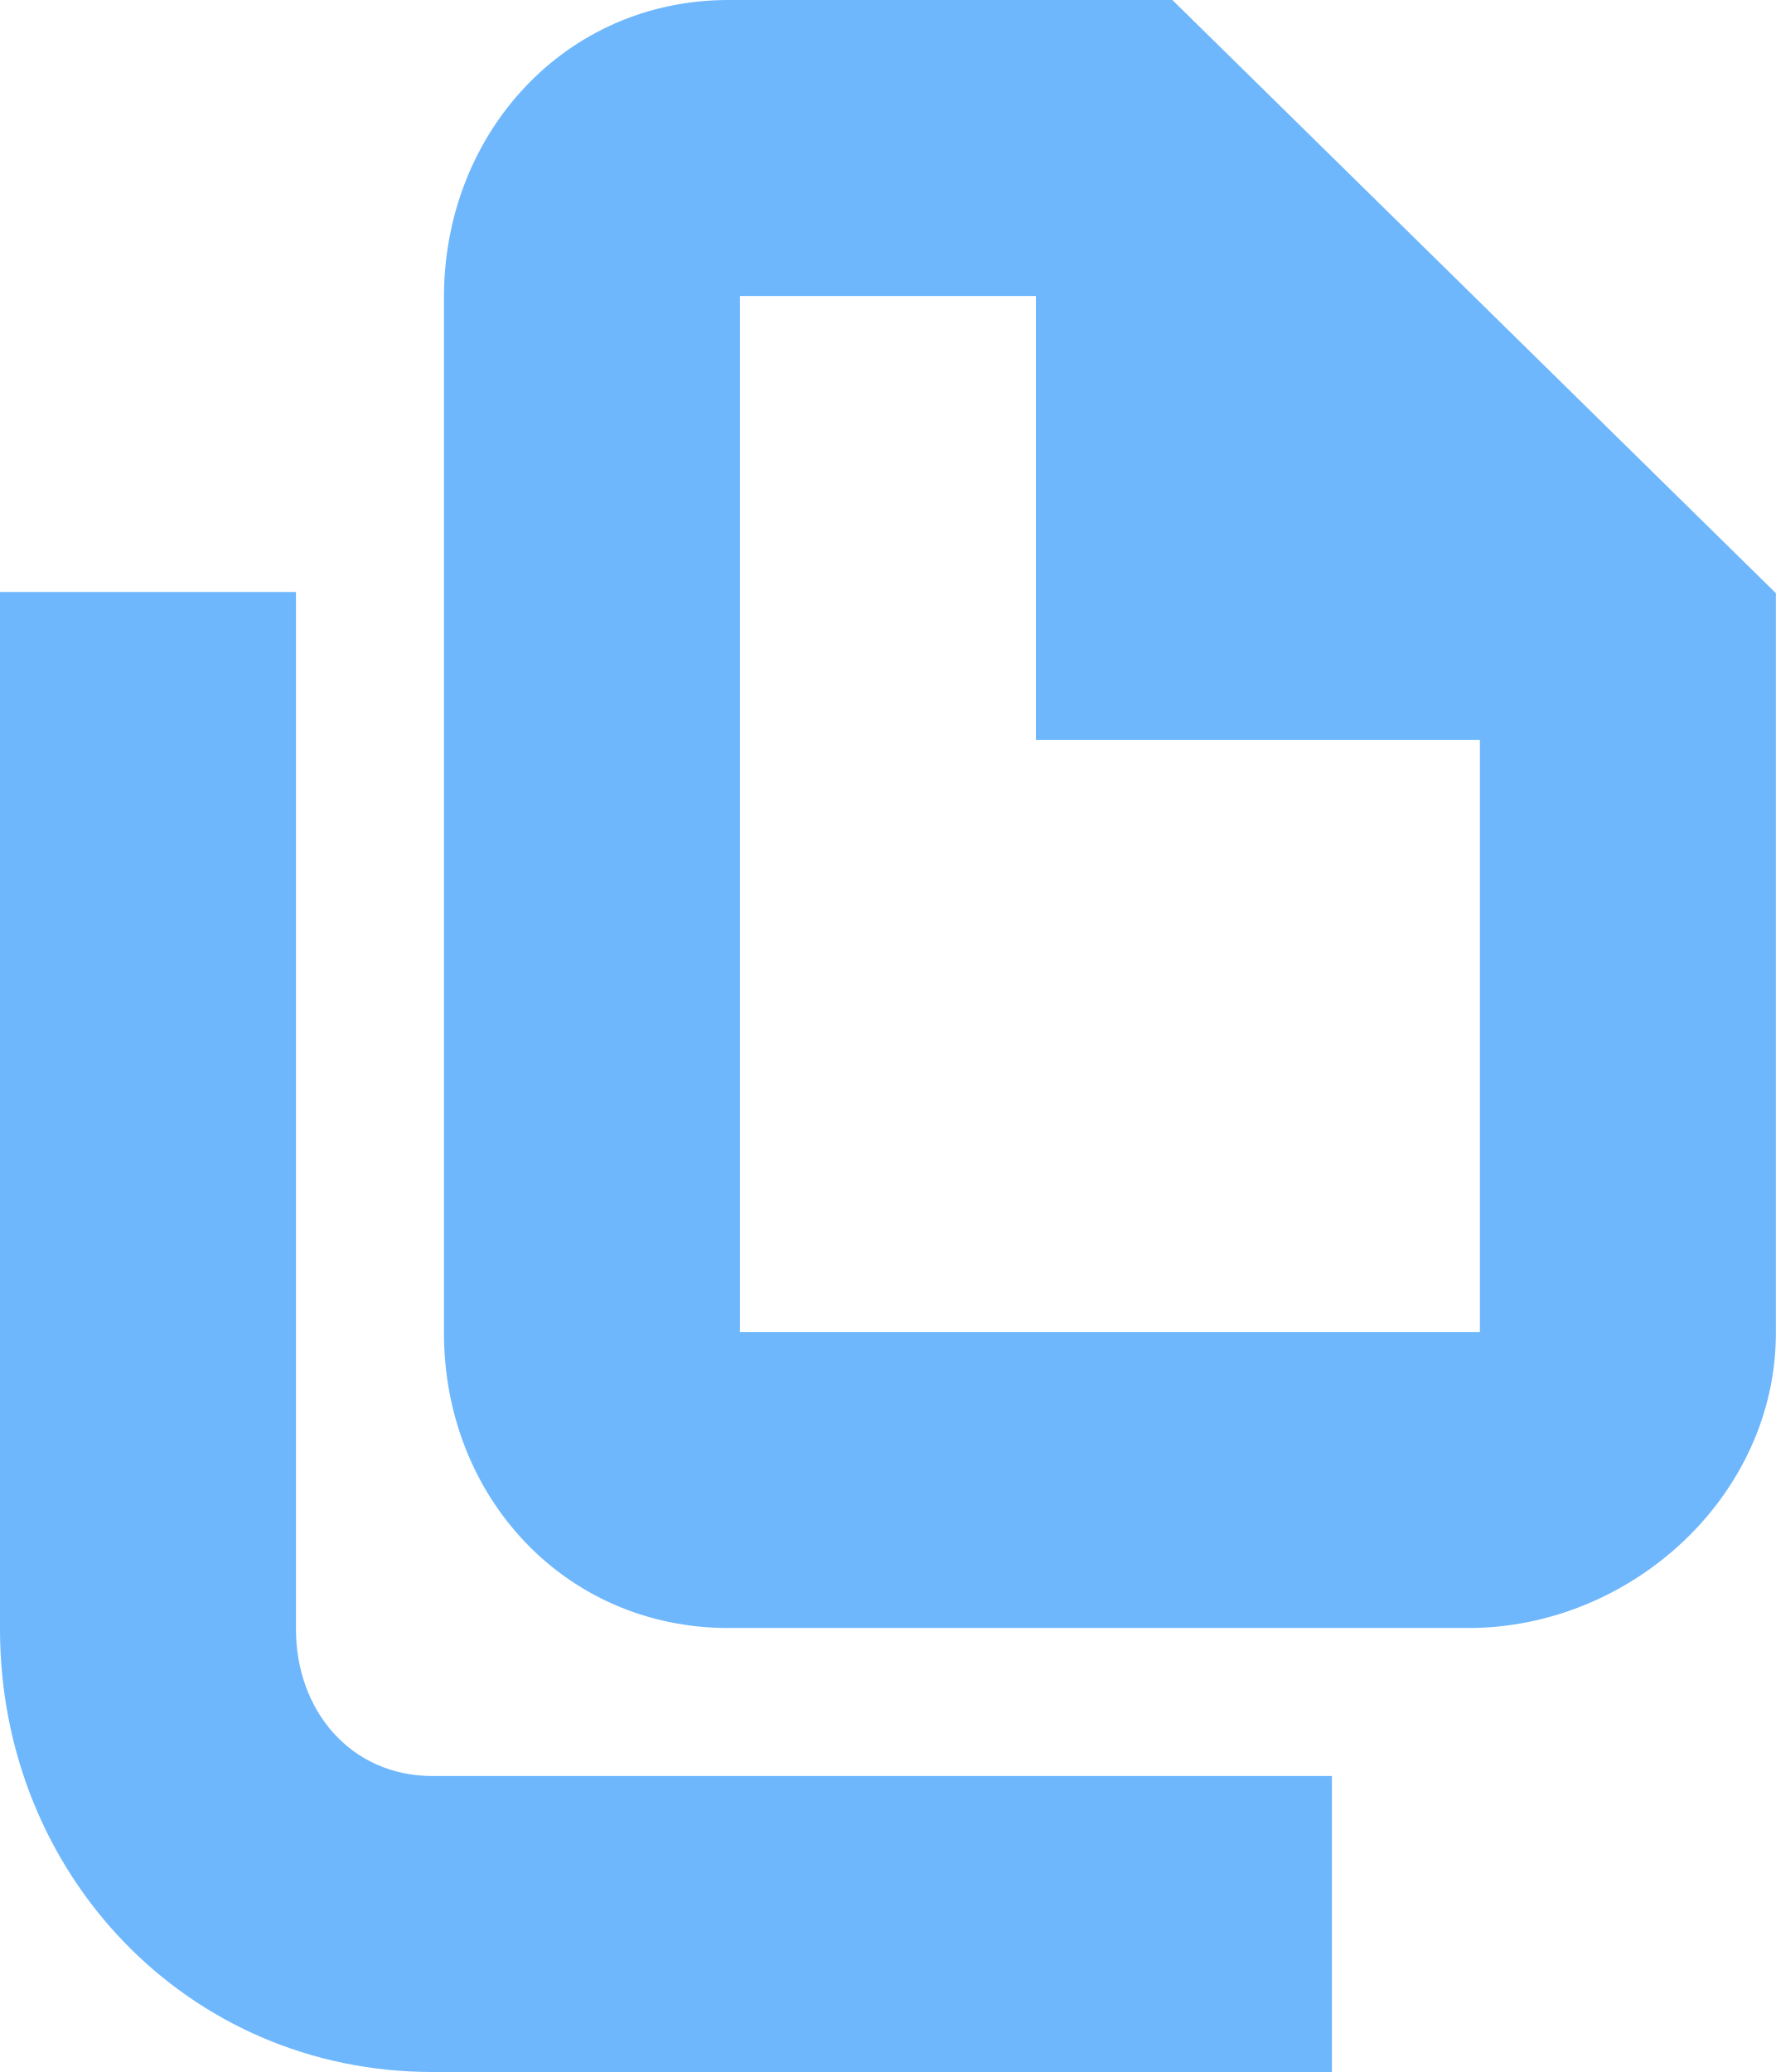
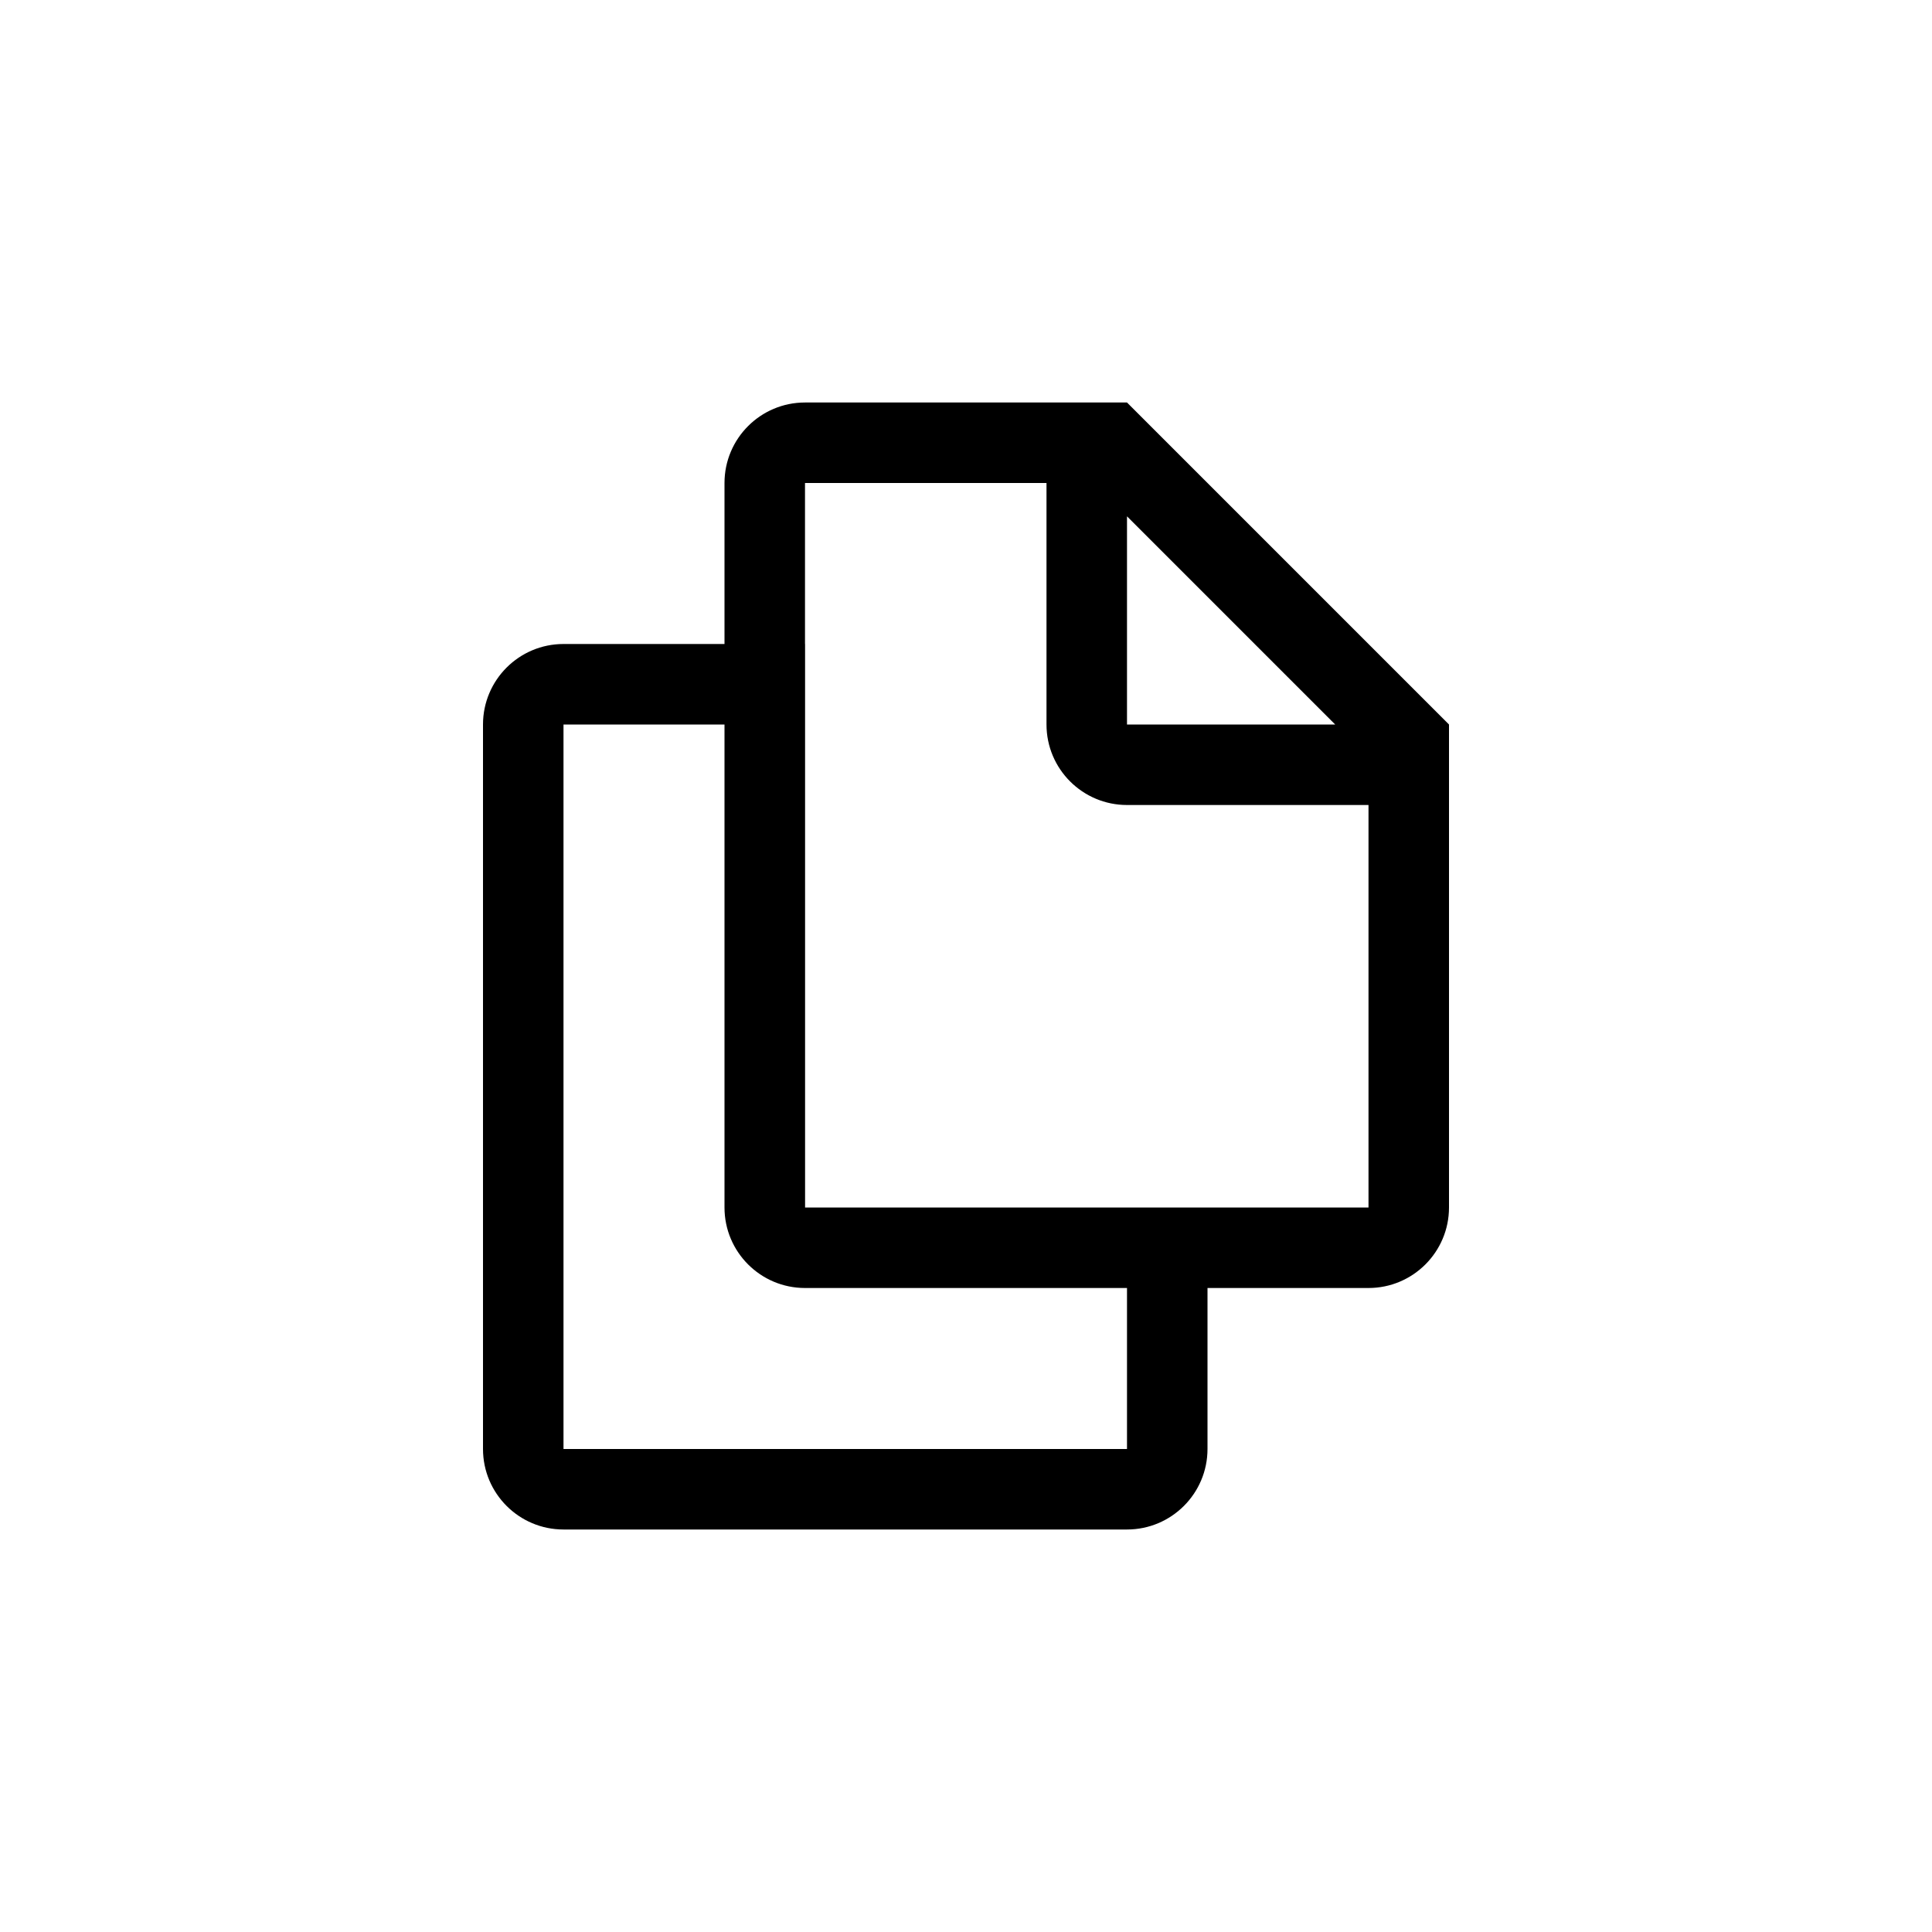
- <svg xmlns="http://www.w3.org/2000/svg" width="12px" height="14px" viewBox="0 0 12 14" version="1.1">
-   <defs />
-   <g id="Page-1" stroke="none" stroke-width="1" fill="none" fill-rule="evenodd">
-     <g id="duplication" fill="#6EB7FD">
-       <path d="M9.922,11 L4.922,11 C3.817,11 3,10.112 3,9.007 L3,2.007 C3,0.903 3.817,0 4.922,0 L7.922,0 L12,4.008 L12,9.007 C12,10.107 11.022,11 9.922,11 L9.922,11 Z M10,5 L7,5 L7,2 L5,2 L5,9 L10,9 L10,5 L10,5 Z M9,14 L2.922,14 C1.267,14 0,12.662 0,11.008 L0,4 L2,4 L2,11.008 C2,11.559 2.371,12 2.922,12 L9,12 L9,14 L9,14 Z" id="Imported-Layers" />
-     </g>
-   </g>
+ <svg xmlns="http://www.w3.org/2000/svg" width="24" height="24" viewBox="0 0 24 24">
+   <path d="M7,8 L10.001,8 L10.001,15.002 L15,15.002 L15,18 C15,18.552 14.552,19 14,19 L7,19 C6.448,19 6,18.552 6,18 L6,9 C6,8.448 6.448,8 7,8 Z M9,9 L7,9 L7,18 L14,18 L14,15.997 L10,15.998 C9.448,15.998 9,15.551 9,14.998 L9,9 Z M10,5 L14,5 L14,9 L18,9 L18,15 C18,15.552 17.552,16 17,16 L10,16 C9.448,16 9,15.552 9,15 L9,6 C9,5.448 9.448,5 10,5 Z M13,6 L10,6 L10,15 L17,15 L17,10 L14,10 C13.448,10 13,9.552 13,9 L13,6 Z M13,5 L14,5 L18,9 L18,10 L14,10 C13.448,10 13,9.552 13,9 L13,5 Z M14,6.414 L14,9 L16.586,9 L14,6.414 Z" />
</svg>
